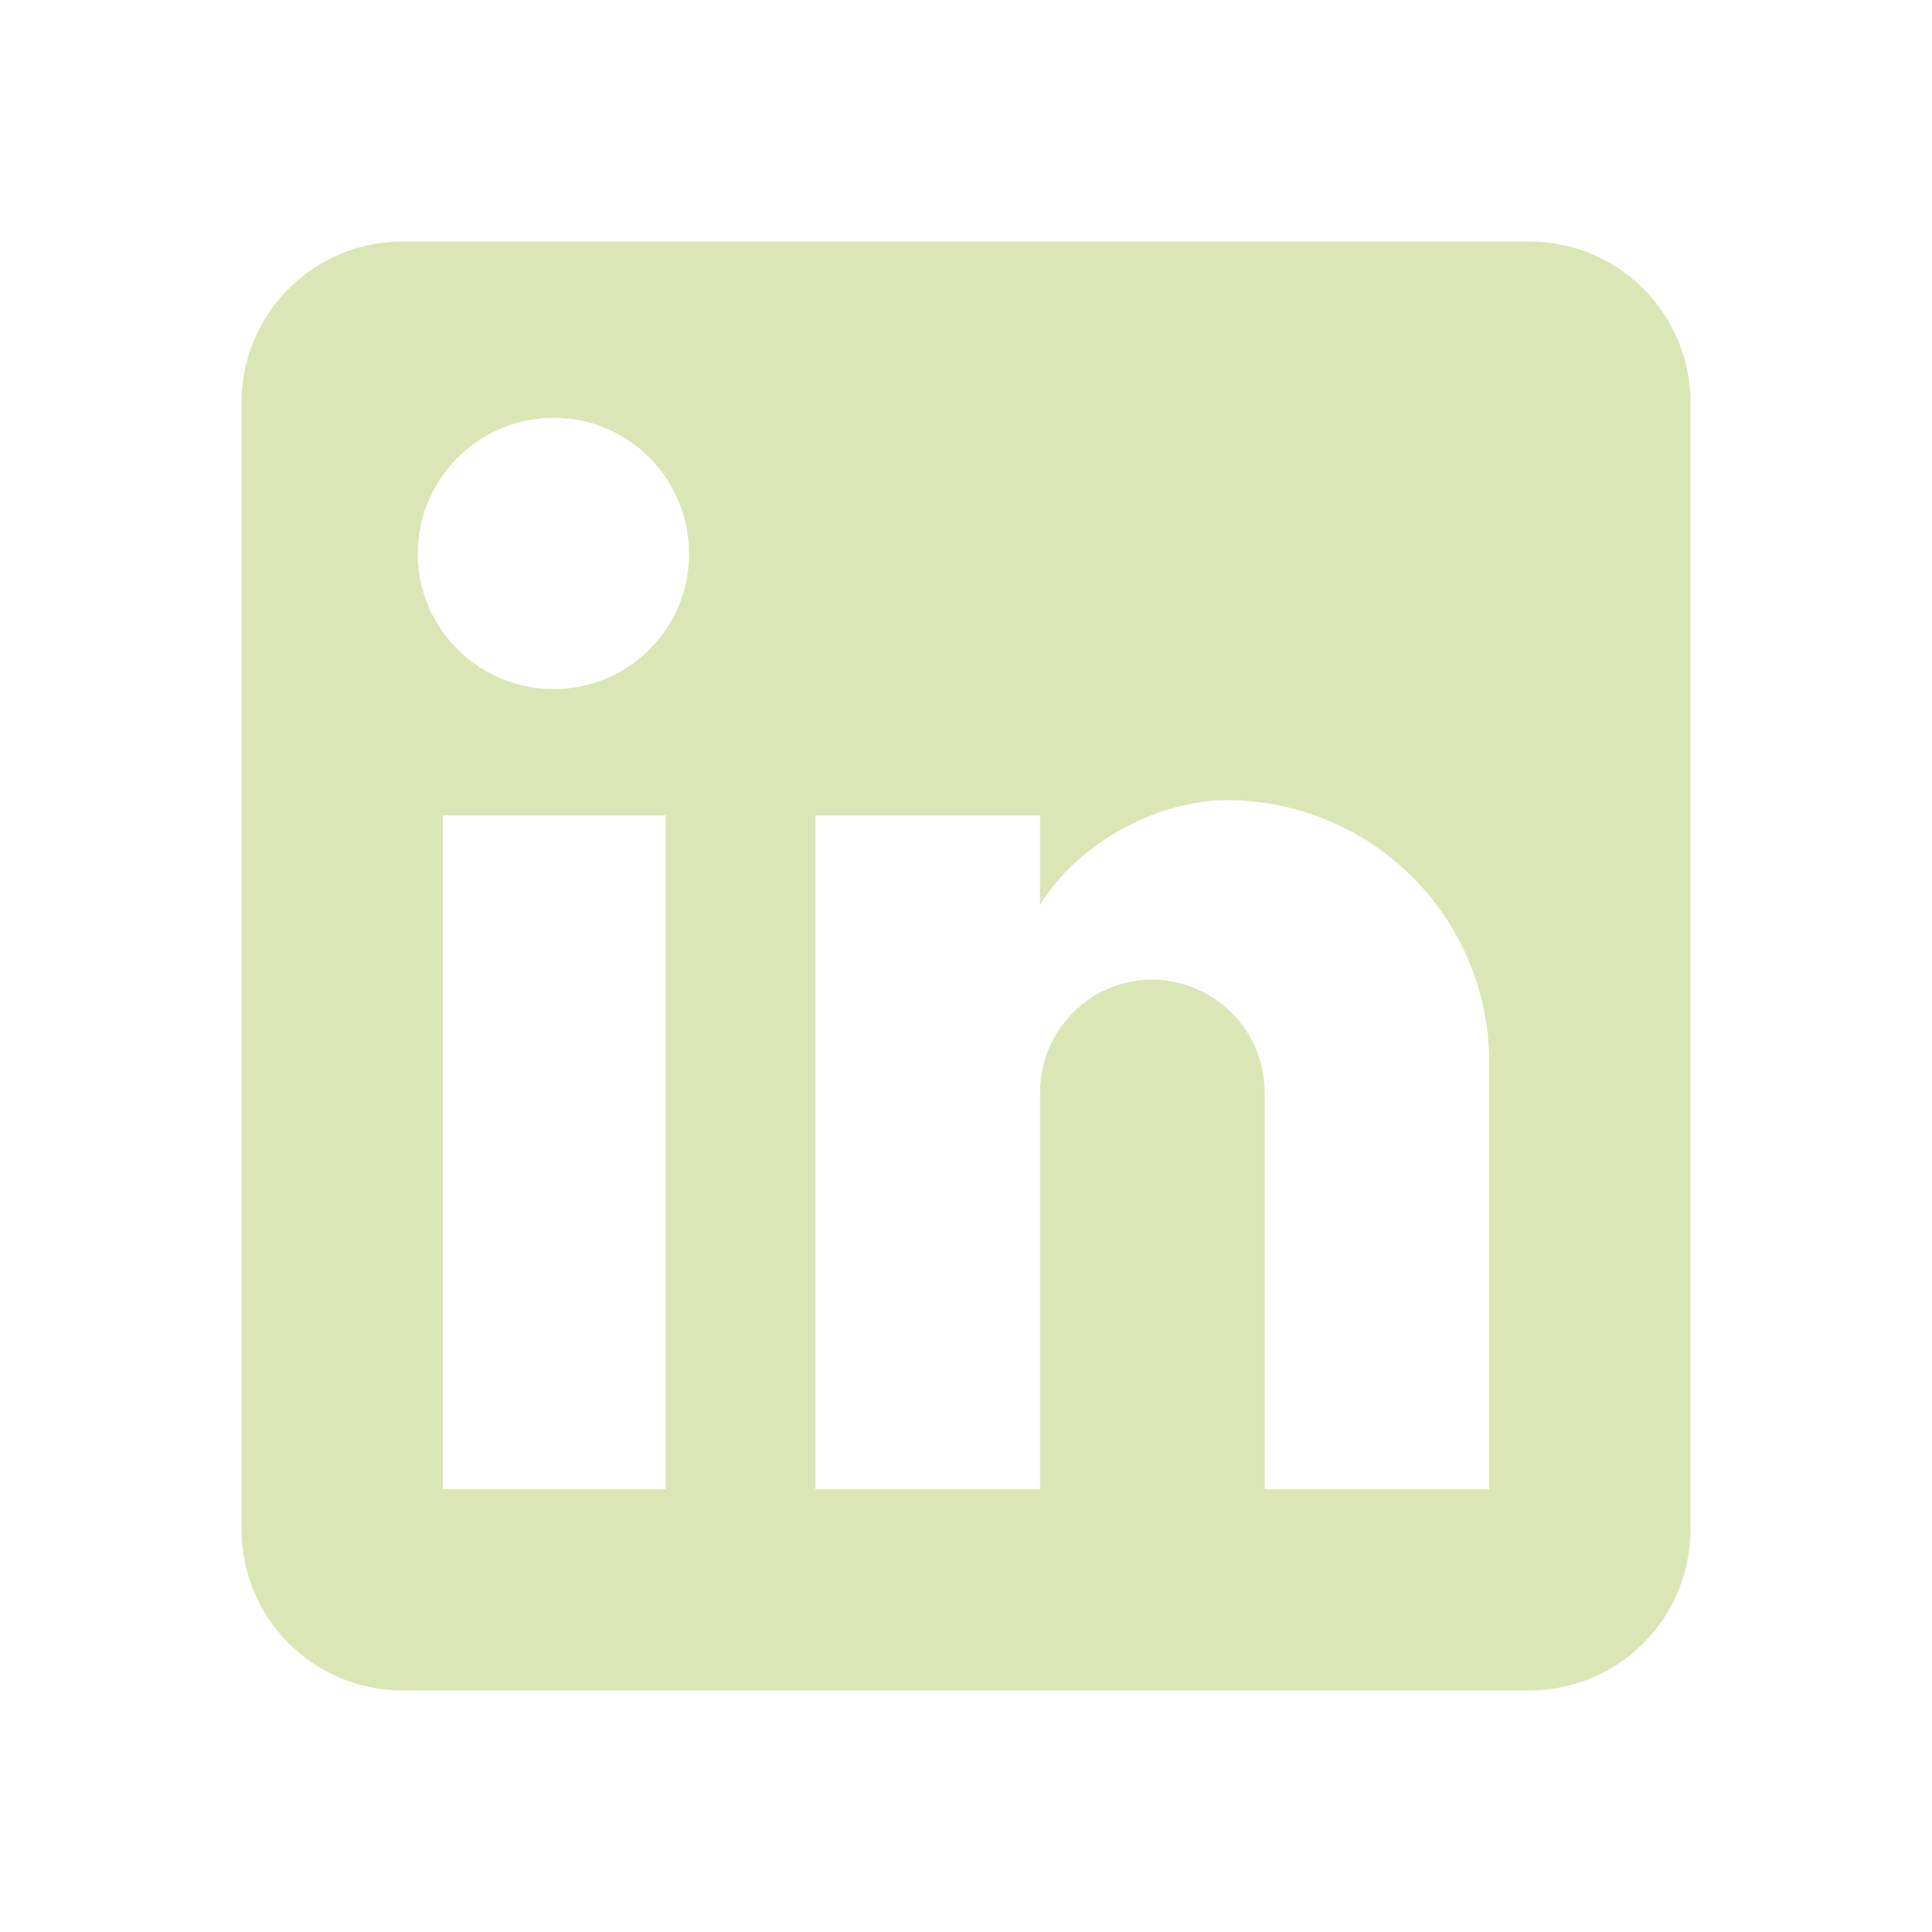
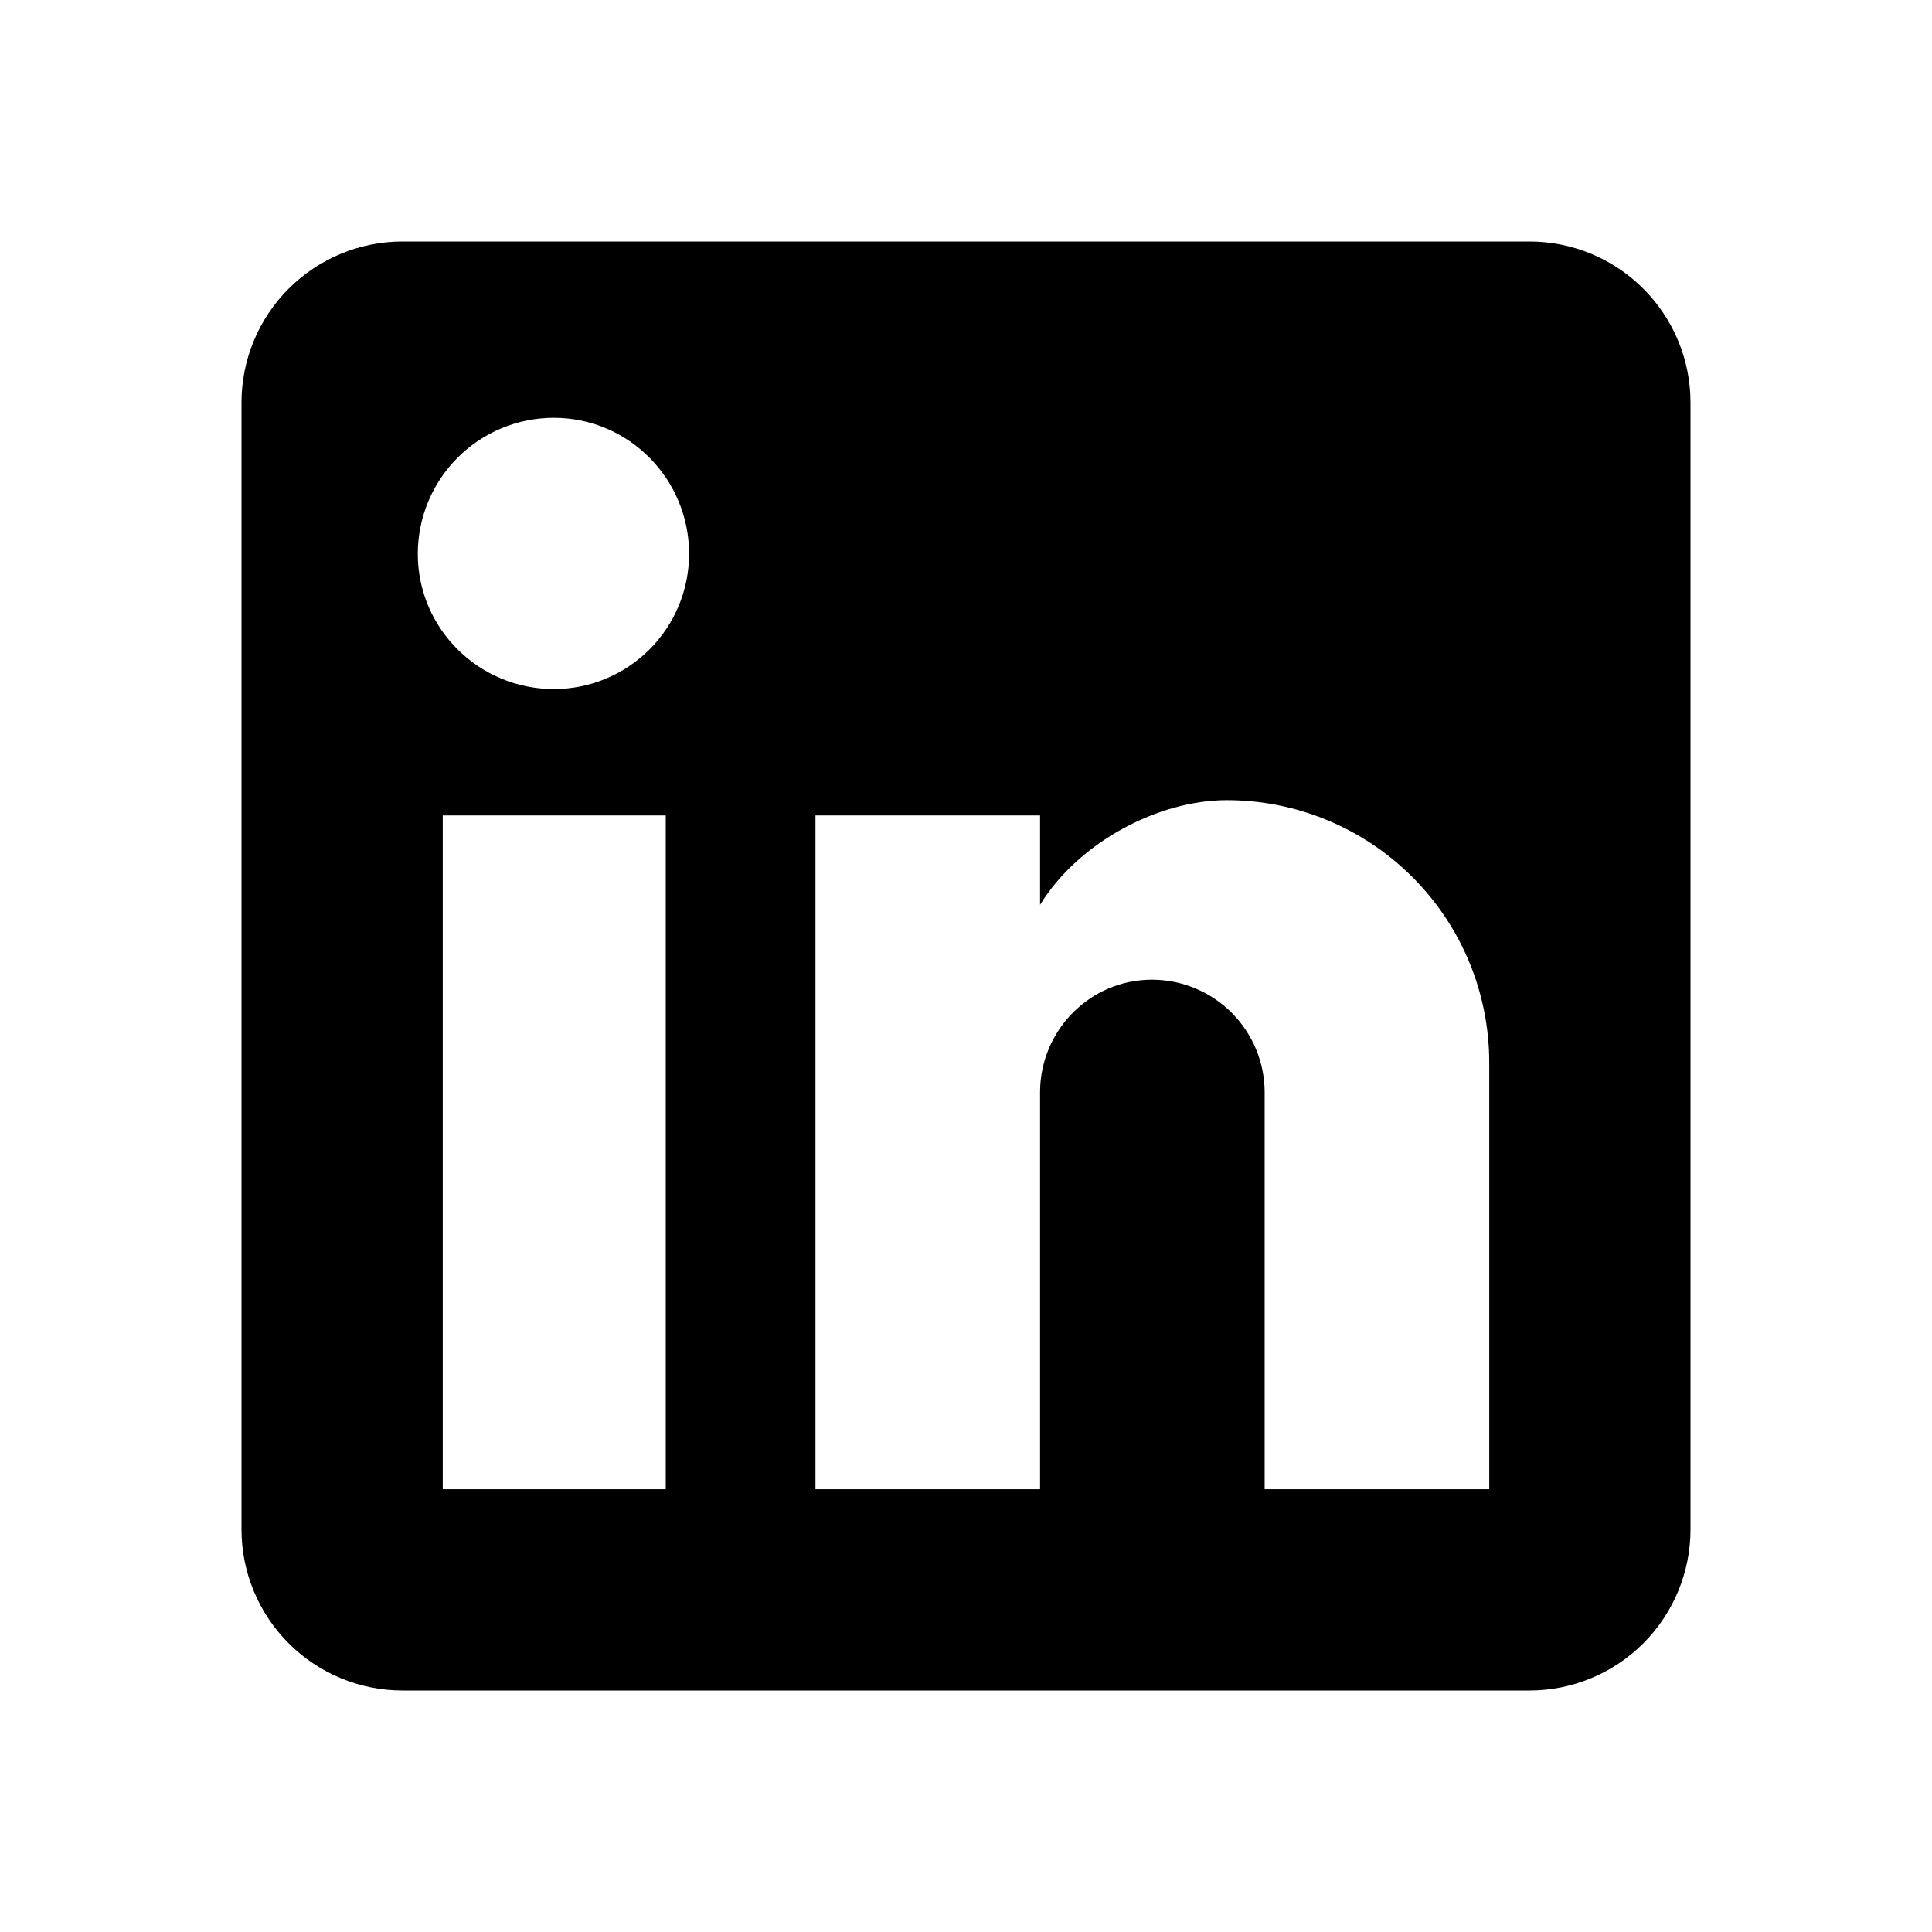
<svg xmlns="http://www.w3.org/2000/svg" width="24" height="24" viewBox="0 0 24 24" fill="none">
-   <path d="M19 3C19.53 3 20.039 3.211 20.414 3.586C20.789 3.961 21 4.47 21 5V19C21 19.53 20.789 20.039 20.414 20.414C20.039 20.789 19.53 21 19 21H5C4.47 21 3.961 20.789 3.586 20.414C3.211 20.039 3 19.53 3 19V5C3 4.47 3.211 3.961 3.586 3.586C3.961 3.211 4.47 3 5 3H19ZM18.5 18.5V13.2C18.5 12.335 18.157 11.506 17.545 10.895C16.934 10.284 16.105 9.94 15.24 9.94C14.39 9.94 13.4 10.46 12.92 11.24V10.13H10.13V18.5H12.92V13.57C12.92 12.8 13.54 12.17 14.31 12.17C14.681 12.17 15.037 12.318 15.3 12.58C15.562 12.843 15.71 13.199 15.71 13.57V18.5H18.5ZM6.88 8.56C7.326 8.56 7.753 8.383 8.068 8.068C8.383 7.753 8.56 7.326 8.56 6.88C8.56 5.95 7.81 5.19 6.88 5.19C6.432 5.19 6.002 5.368 5.685 5.685C5.368 6.002 5.19 6.432 5.19 6.88C5.19 7.81 5.95 8.56 6.88 8.56ZM8.27 18.5V10.13H5.5V18.5H8.27Z" fill="#DBE6B6" />
+   <path d="M19 3C19.53 3 20.039 3.211 20.414 3.586C20.789 3.961 21 4.47 21 5V19C21 19.53 20.789 20.039 20.414 20.414C20.039 20.789 19.53 21 19 21H5C4.47 21 3.961 20.789 3.586 20.414C3.211 20.039 3 19.53 3 19V5C3 4.47 3.211 3.961 3.586 3.586C3.961 3.211 4.47 3 5 3H19ZM18.5 18.5V13.2C18.5 12.335 18.157 11.506 17.545 10.895C16.934 10.284 16.105 9.94 15.24 9.94C14.39 9.94 13.4 10.46 12.92 11.24V10.13H10.13V18.5H12.92V13.57C12.92 12.8 13.54 12.17 14.31 12.17C14.681 12.17 15.037 12.318 15.3 12.58C15.562 12.843 15.71 13.199 15.71 13.57V18.5H18.5ZM6.88 8.56C7.326 8.56 7.753 8.383 8.068 8.068C8.383 7.753 8.56 7.326 8.56 6.88C8.56 5.95 7.81 5.19 6.88 5.19C6.432 5.19 6.002 5.368 5.685 5.685C5.368 6.002 5.19 6.432 5.19 6.88C5.19 7.81 5.95 8.56 6.88 8.56ZM8.27 18.5V10.13H5.5V18.5H8.27Z" fill="currentColor" />
</svg>
